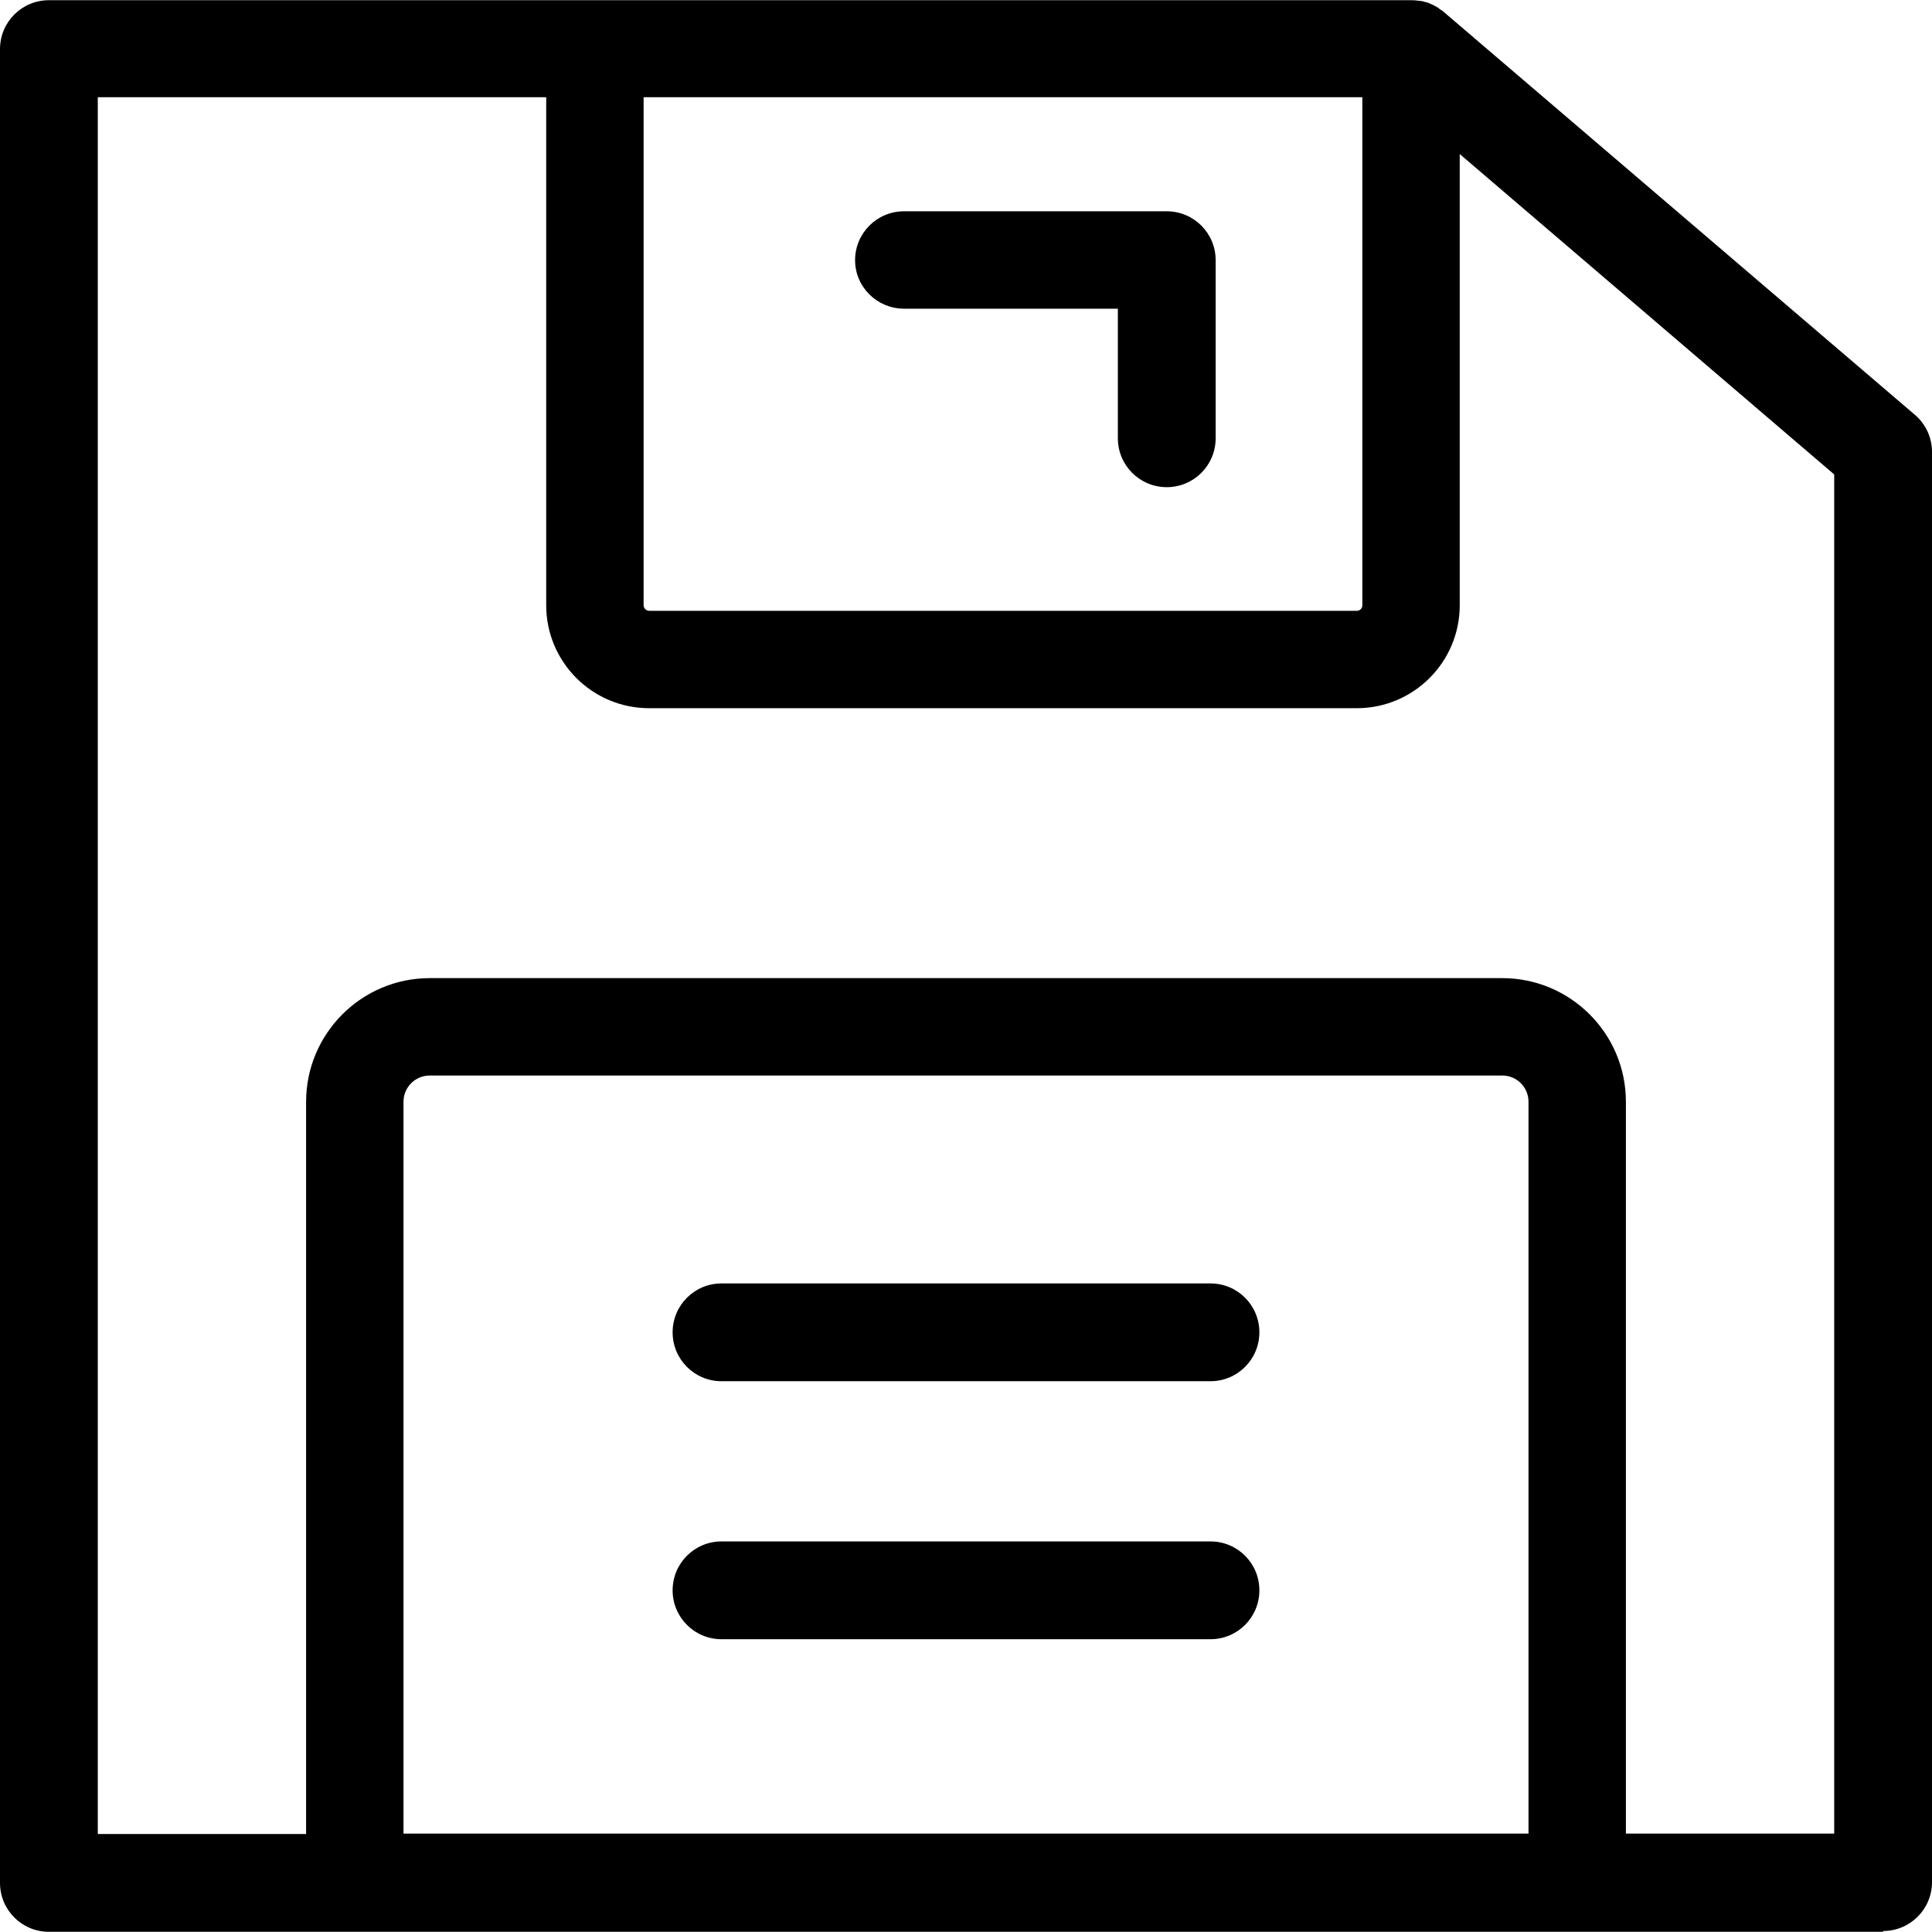
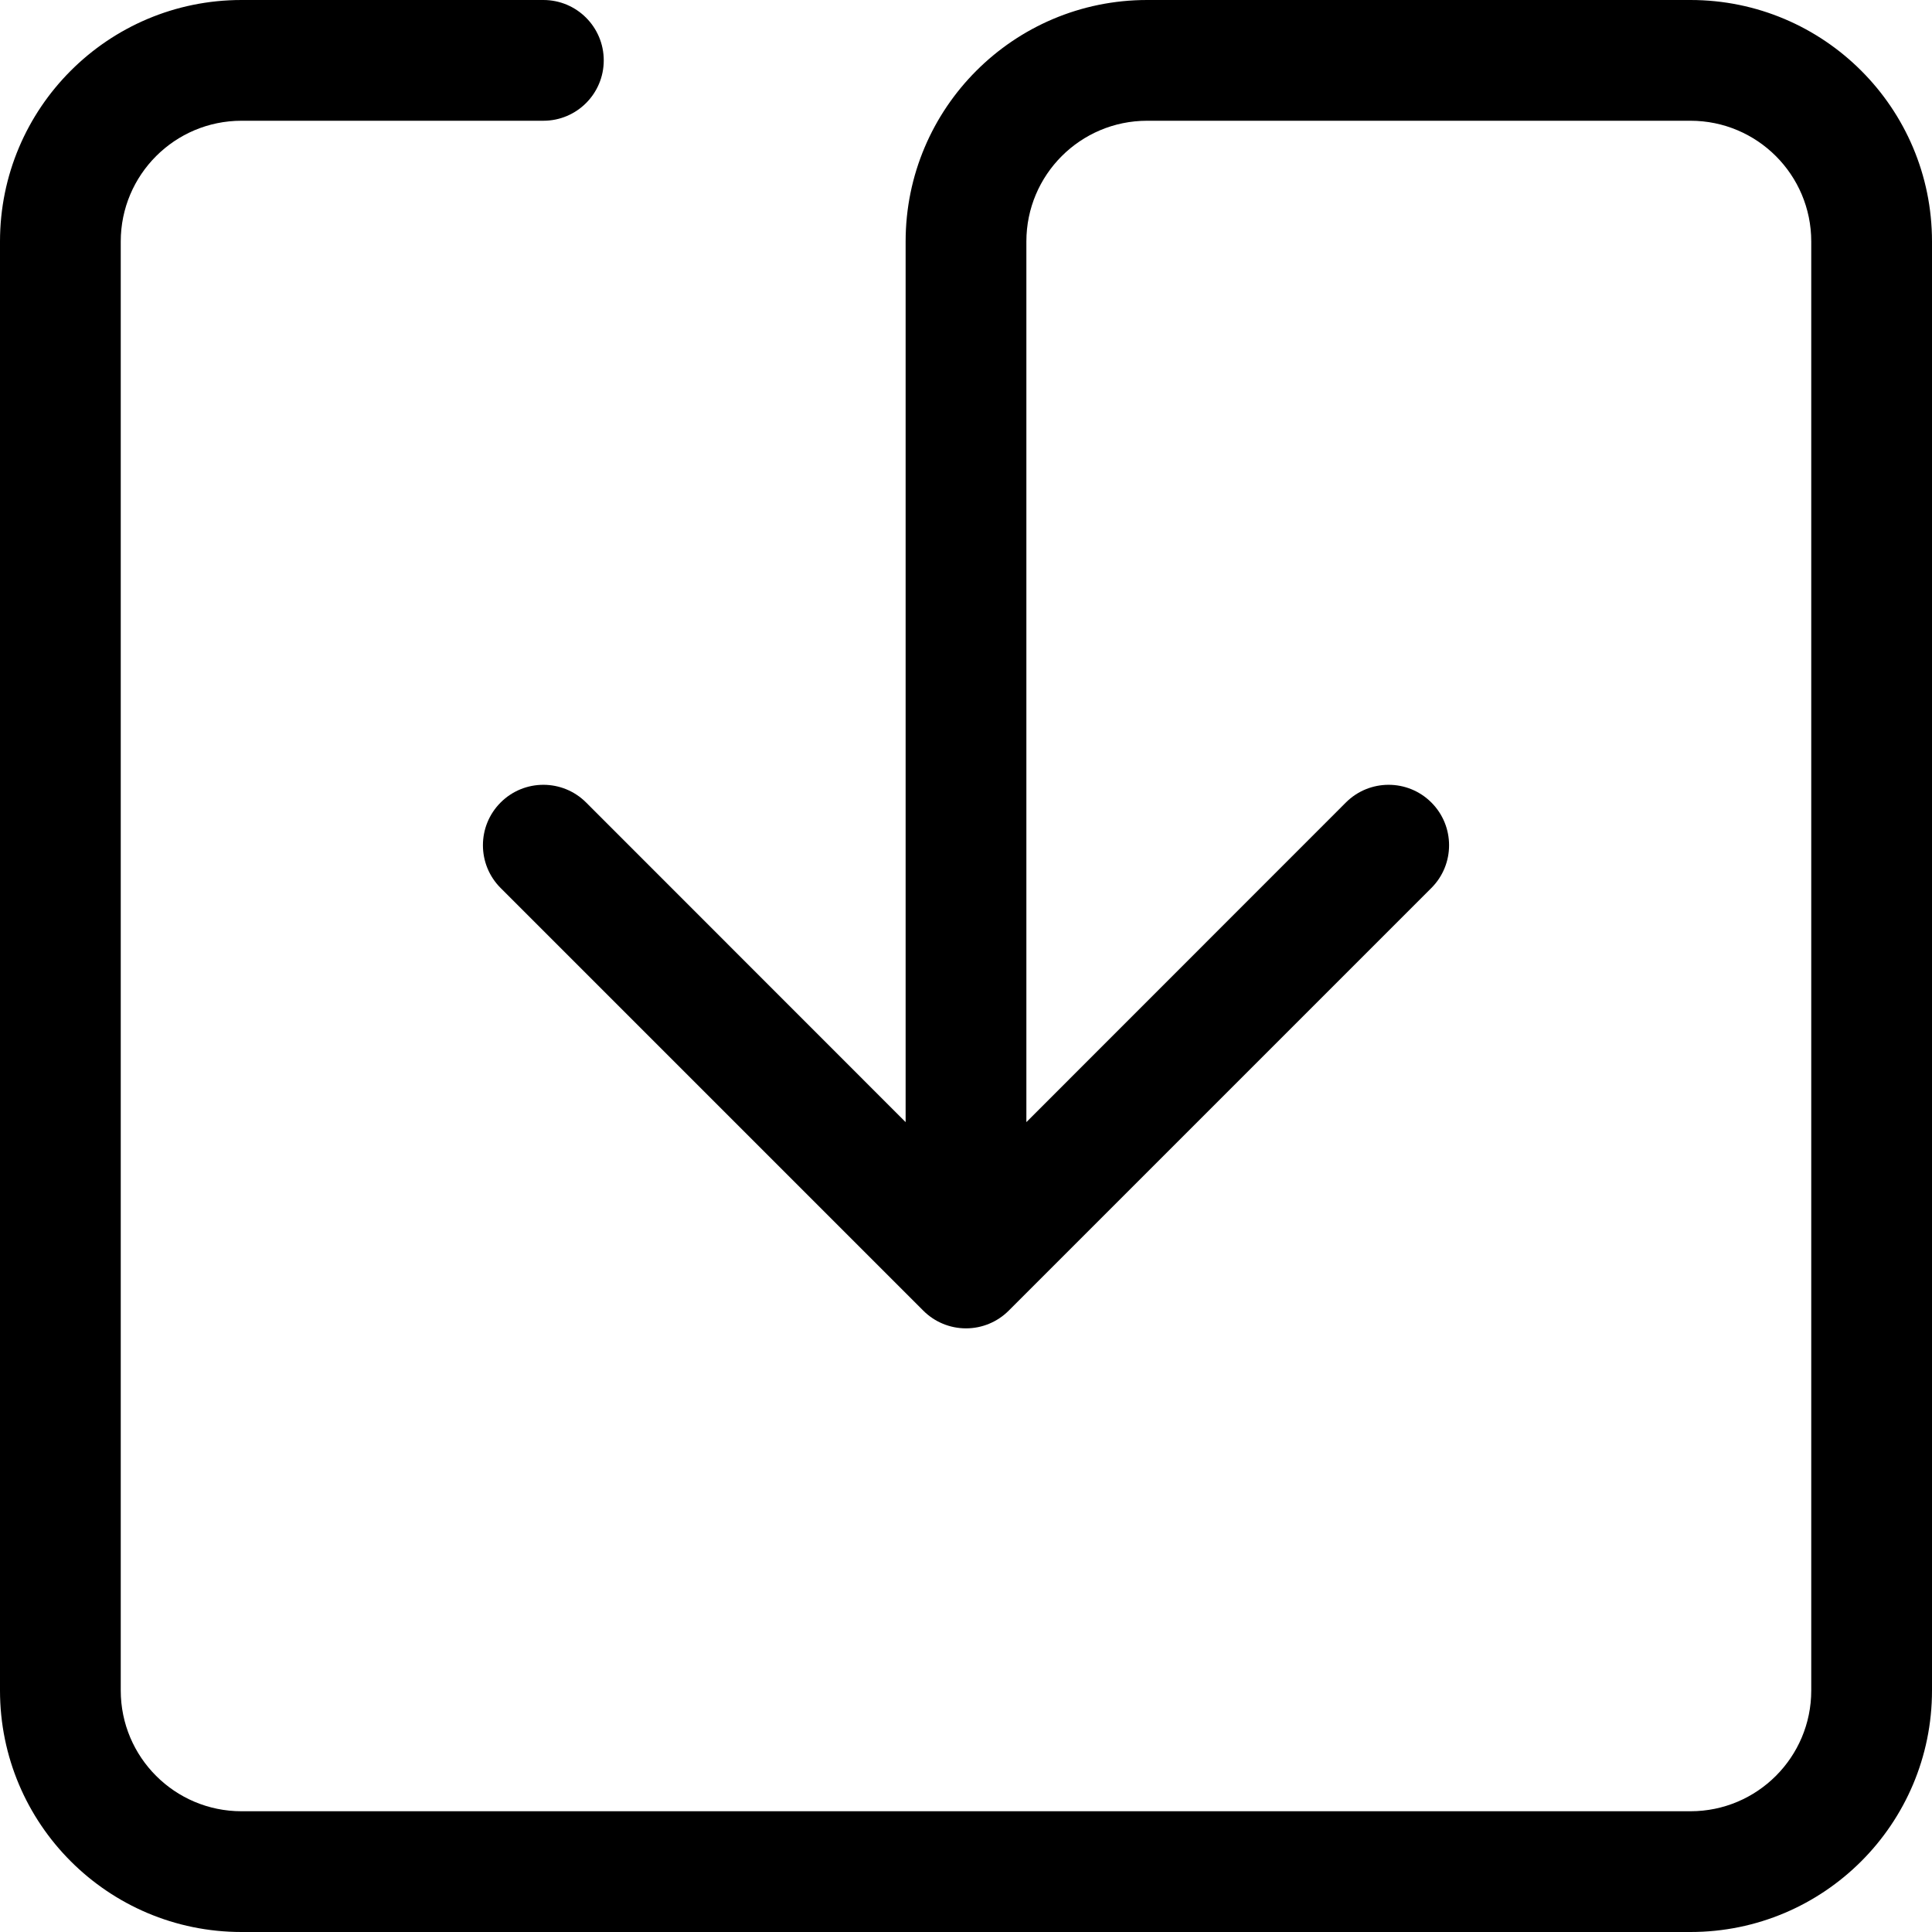
- <svg xmlns="http://www.w3.org/2000/svg" version="1.1" id="Capa_1" x="0px" y="0px" viewBox="0 0 486 486" style="enable-background:new 0 0 486 486;" xml:space="preserve">
-   <g>
-     <g>
-       <path d="M473.7,485.75c6.8,0,12.3-5.5,12.3-12.3v-359.8c0-3.6-1.6-7-4.3-9.3L363,2.85c-0.2-0.2-0.4-0.3-0.6-0.4    c-0.3-0.2-0.5-0.4-0.8-0.6c-0.4-0.2-0.7-0.4-1.1-0.6c-0.3-0.1-0.6-0.3-0.9-0.4c-0.4-0.2-0.9-0.3-1.3-0.4c-0.3-0.1-0.6-0.2-0.9-0.2    c-0.8-0.1-1.5-0.2-2.3-0.2H12.3C5.5,0.05,0,5.55,0,12.35v461.3c0,6.8,5.5,12.3,12.3,12.3h461.4V485.75z M384.5,461.25h-283v-184.1    c0-3.7,3-6.6,6.6-6.6h269.8c3.7,0,6.6,3,6.6,6.6V461.25z M161.8,24.45h180.9v127.8c0,0.8-0.6,1.4-1.4,1.4h-178    c-0.8,0-1.4-0.7-1.4-1.4V24.45H161.8z M24.6,24.45h112.8v127.8c0,14.3,11.6,25.9,25.9,25.9h178c14.3,0,25.9-11.6,25.9-25.9V38.75    l94.2,80.6v341.9H409v-184.1c0-17.2-14-31.1-31.1-31.1H108.1c-17.2,0-31.1,14-31.1,31.1v184.2H24.6V24.45z" />
-       <path d="M227.4,77.65h53.8v32.6c0,6.8,5.5,12.3,12.3,12.3s12.3-5.5,12.3-12.3v-44.8c0-6.8-5.5-12.3-12.3-12.3h-66.1    c-6.8,0-12.3,5.5-12.3,12.3S220.7,77.65,227.4,77.65z" />
-       <path d="M304.5,322.85h-123c-6.8,0-12.3,5.5-12.3,12.3s5.5,12.3,12.3,12.3h123c6.8,0,12.3-5.5,12.3-12.3    S311.3,322.85,304.5,322.85z" />
-       <path d="M304.5,387.75h-123c-6.8,0-12.3,5.5-12.3,12.3s5.5,12.3,12.3,12.3h123c6.8,0,12.3-5.5,12.3-12.3    S311.3,387.75,304.5,387.75z" />
-     </g>
-   </g>
-   <g>
- </g>
-   <g>
- </g>
-   <g>
- </g>
-   <g>
- </g>
-   <g>
- </g>
-   <g>
- </g>
-   <g>
- </g>
-   <g>
- </g>
-   <g>
- </g>
-   <g>
- </g>
-   <g>
- </g>
-   <g>
- </g>
-   <g>
- </g>
-   <g>
- </g>
-   <g>
- </g>
+ <svg xmlns="http://www.w3.org/2000/svg" width="16" height="16" fill="currentColor" class="bi bi-save" viewBox="0 0 16 16">
+   <path d="M2 1a1 1 0 0 0-1 1v12a1 1 0 0 0 1 1h12a1 1 0 0 0 1-1V2a1 1 0 0 0-1-1H9.5a1 1 0 0 0-1 1v7.293l2.646-2.647a.5.5 0 0 1 .708.708l-3.5 3.5a.5.5 0 0 1-.708 0l-3.5-3.5a.5.5 0 1 1 .708-.708L7.5 9.293V2a2 2 0 0 1 2-2H14a2 2 0 0 1 2 2v12a2 2 0 0 1-2 2H2a2 2 0 0 1-2-2V2a2 2 0 0 1 2-2h2.5a.5.5 0 0 1 0 1H2z" />
</svg>
